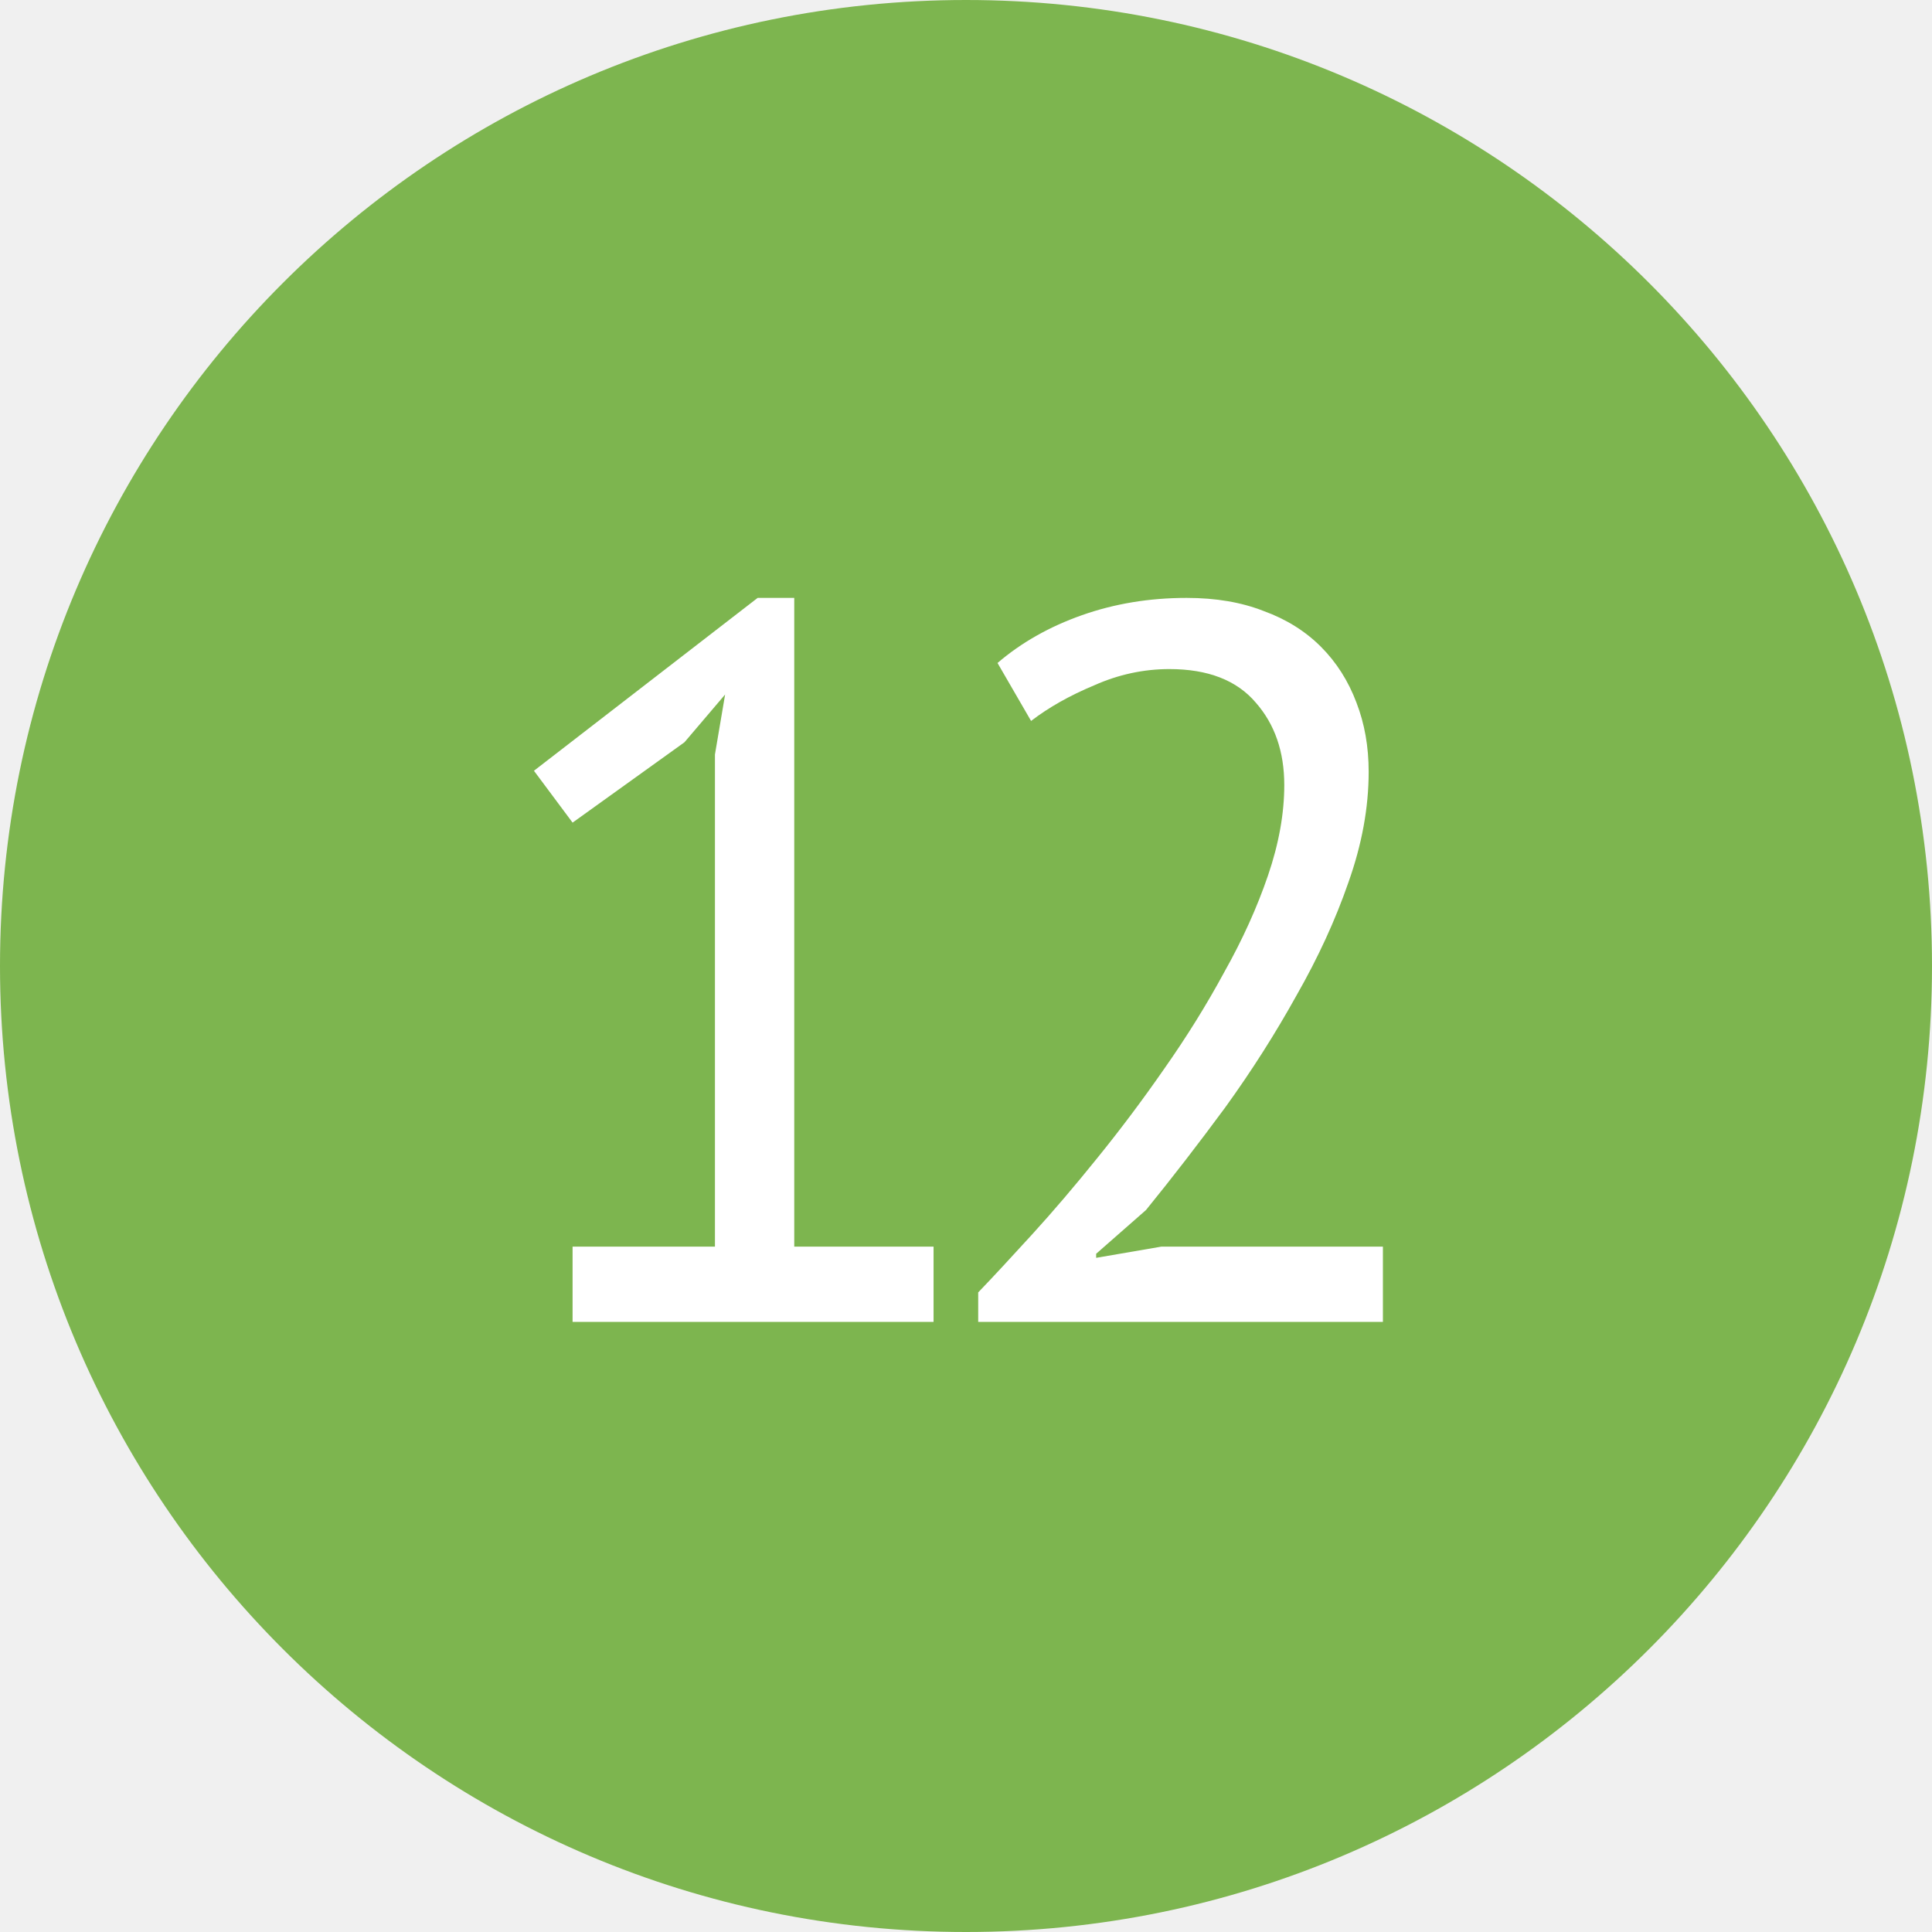
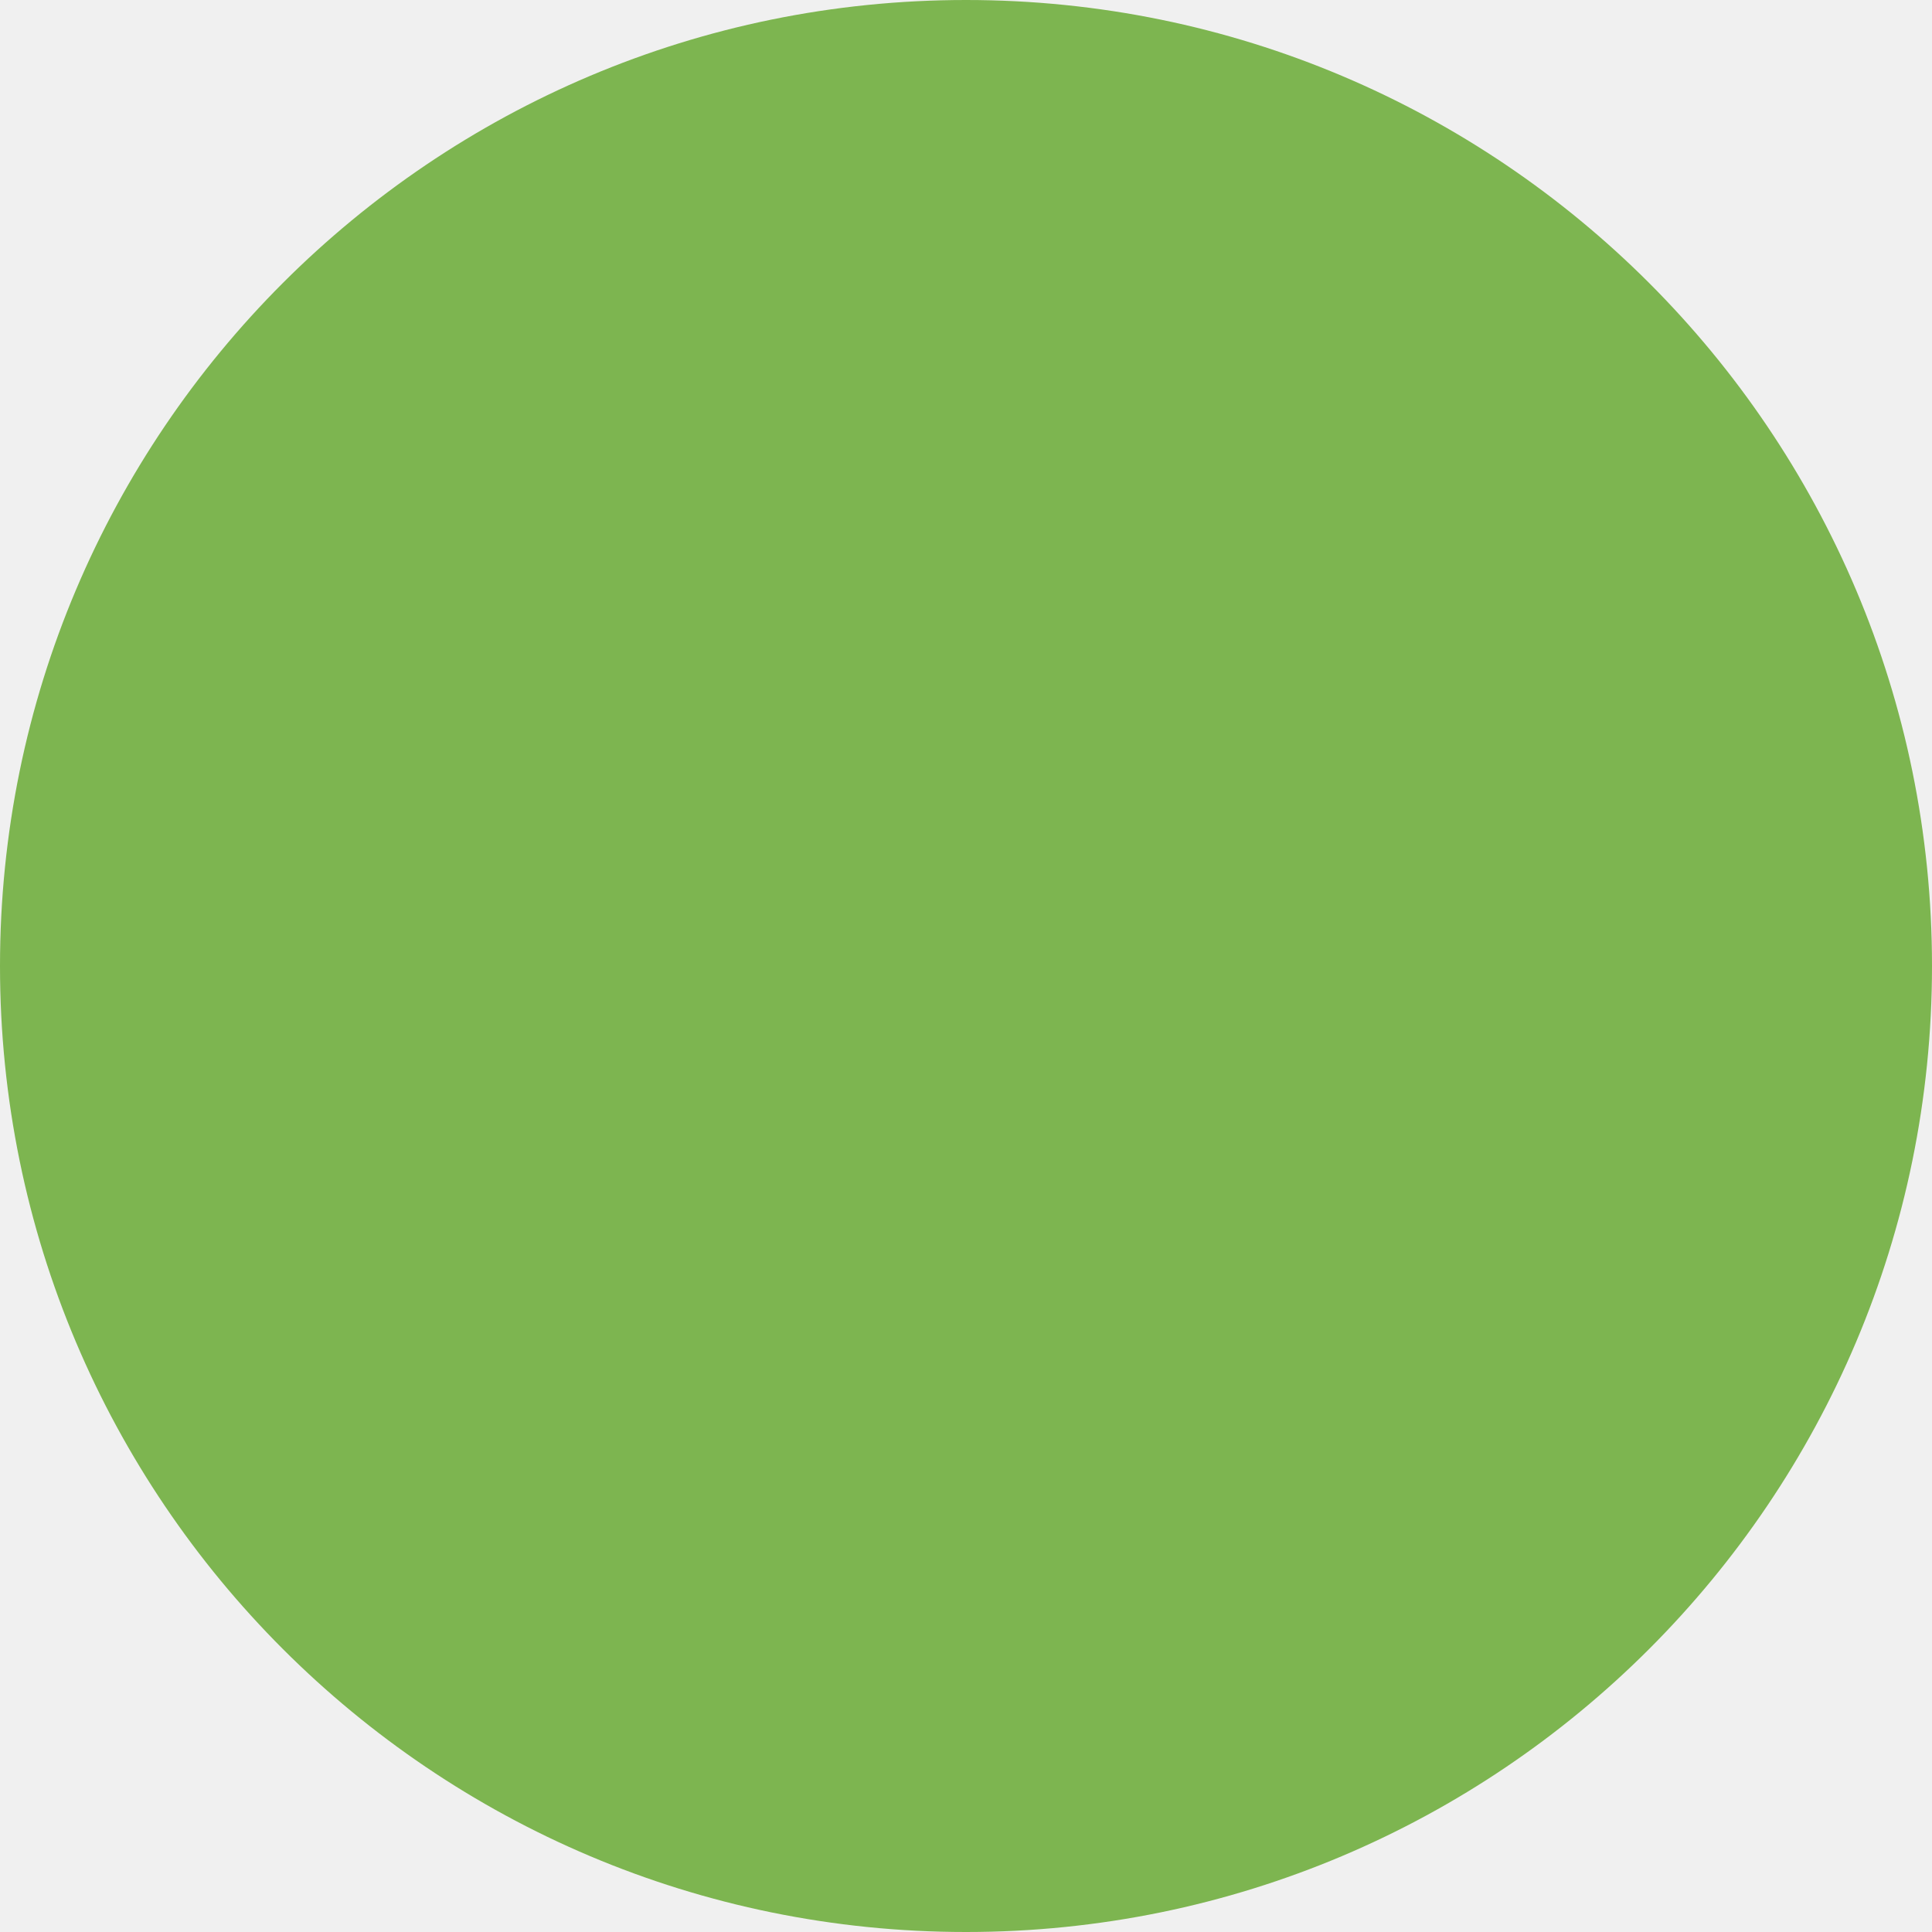
<svg xmlns="http://www.w3.org/2000/svg" width="19" height="19" viewBox="0 0 19 19" fill="none">
-   <path d="M19 9.5C19 14.747 14.747 19 9.5 19C4.253 19 0 14.747 0 9.5C0 4.253 4.253 0 9.5 0C14.747 0 19 4.253 19 9.5Z" fill="#7DB54F" />
-   <path d="M5.631 12.26H7.031V7.42L7.131 6.83L6.731 7.3L5.631 8.09L5.251 7.58L7.451 5.88H7.811V12.26H9.181V13H5.631V12.26ZM13.46 7.59C13.46 7.943 13.393 8.307 13.26 8.68C13.133 9.047 12.963 9.417 12.75 9.79C12.543 10.163 12.31 10.53 12.05 10.89C11.79 11.243 11.53 11.58 11.27 11.9L10.78 12.33V12.37L11.42 12.26H13.6V13H9.62V12.71C9.767 12.557 9.943 12.367 10.15 12.14C10.357 11.913 10.57 11.663 10.79 11.39C11.017 11.11 11.237 10.817 11.45 10.51C11.67 10.197 11.867 9.88 12.04 9.56C12.22 9.24 12.363 8.923 12.47 8.61C12.577 8.297 12.63 8 12.63 7.72C12.63 7.393 12.537 7.123 12.35 6.91C12.163 6.69 11.88 6.58 11.5 6.58C11.247 6.58 11 6.633 10.76 6.74C10.52 6.84 10.313 6.957 10.14 7.09L9.81 6.52C10.043 6.32 10.32 6.163 10.64 6.05C10.96 5.937 11.303 5.88 11.67 5.88C11.957 5.88 12.21 5.923 12.43 6.01C12.65 6.09 12.837 6.207 12.99 6.36C13.143 6.513 13.26 6.697 13.34 6.91C13.42 7.117 13.46 7.343 13.46 7.59Z" fill="white" />
+   <path d="M19 9.5C19 14.747 14.747 19 9.5 19C4.253 19 0 14.747 0 9.5C0 4.253 4.253 0 9.5 0C14.747 0 19 4.253 19 9.5Z" fill="#7DB550" />
</svg>
